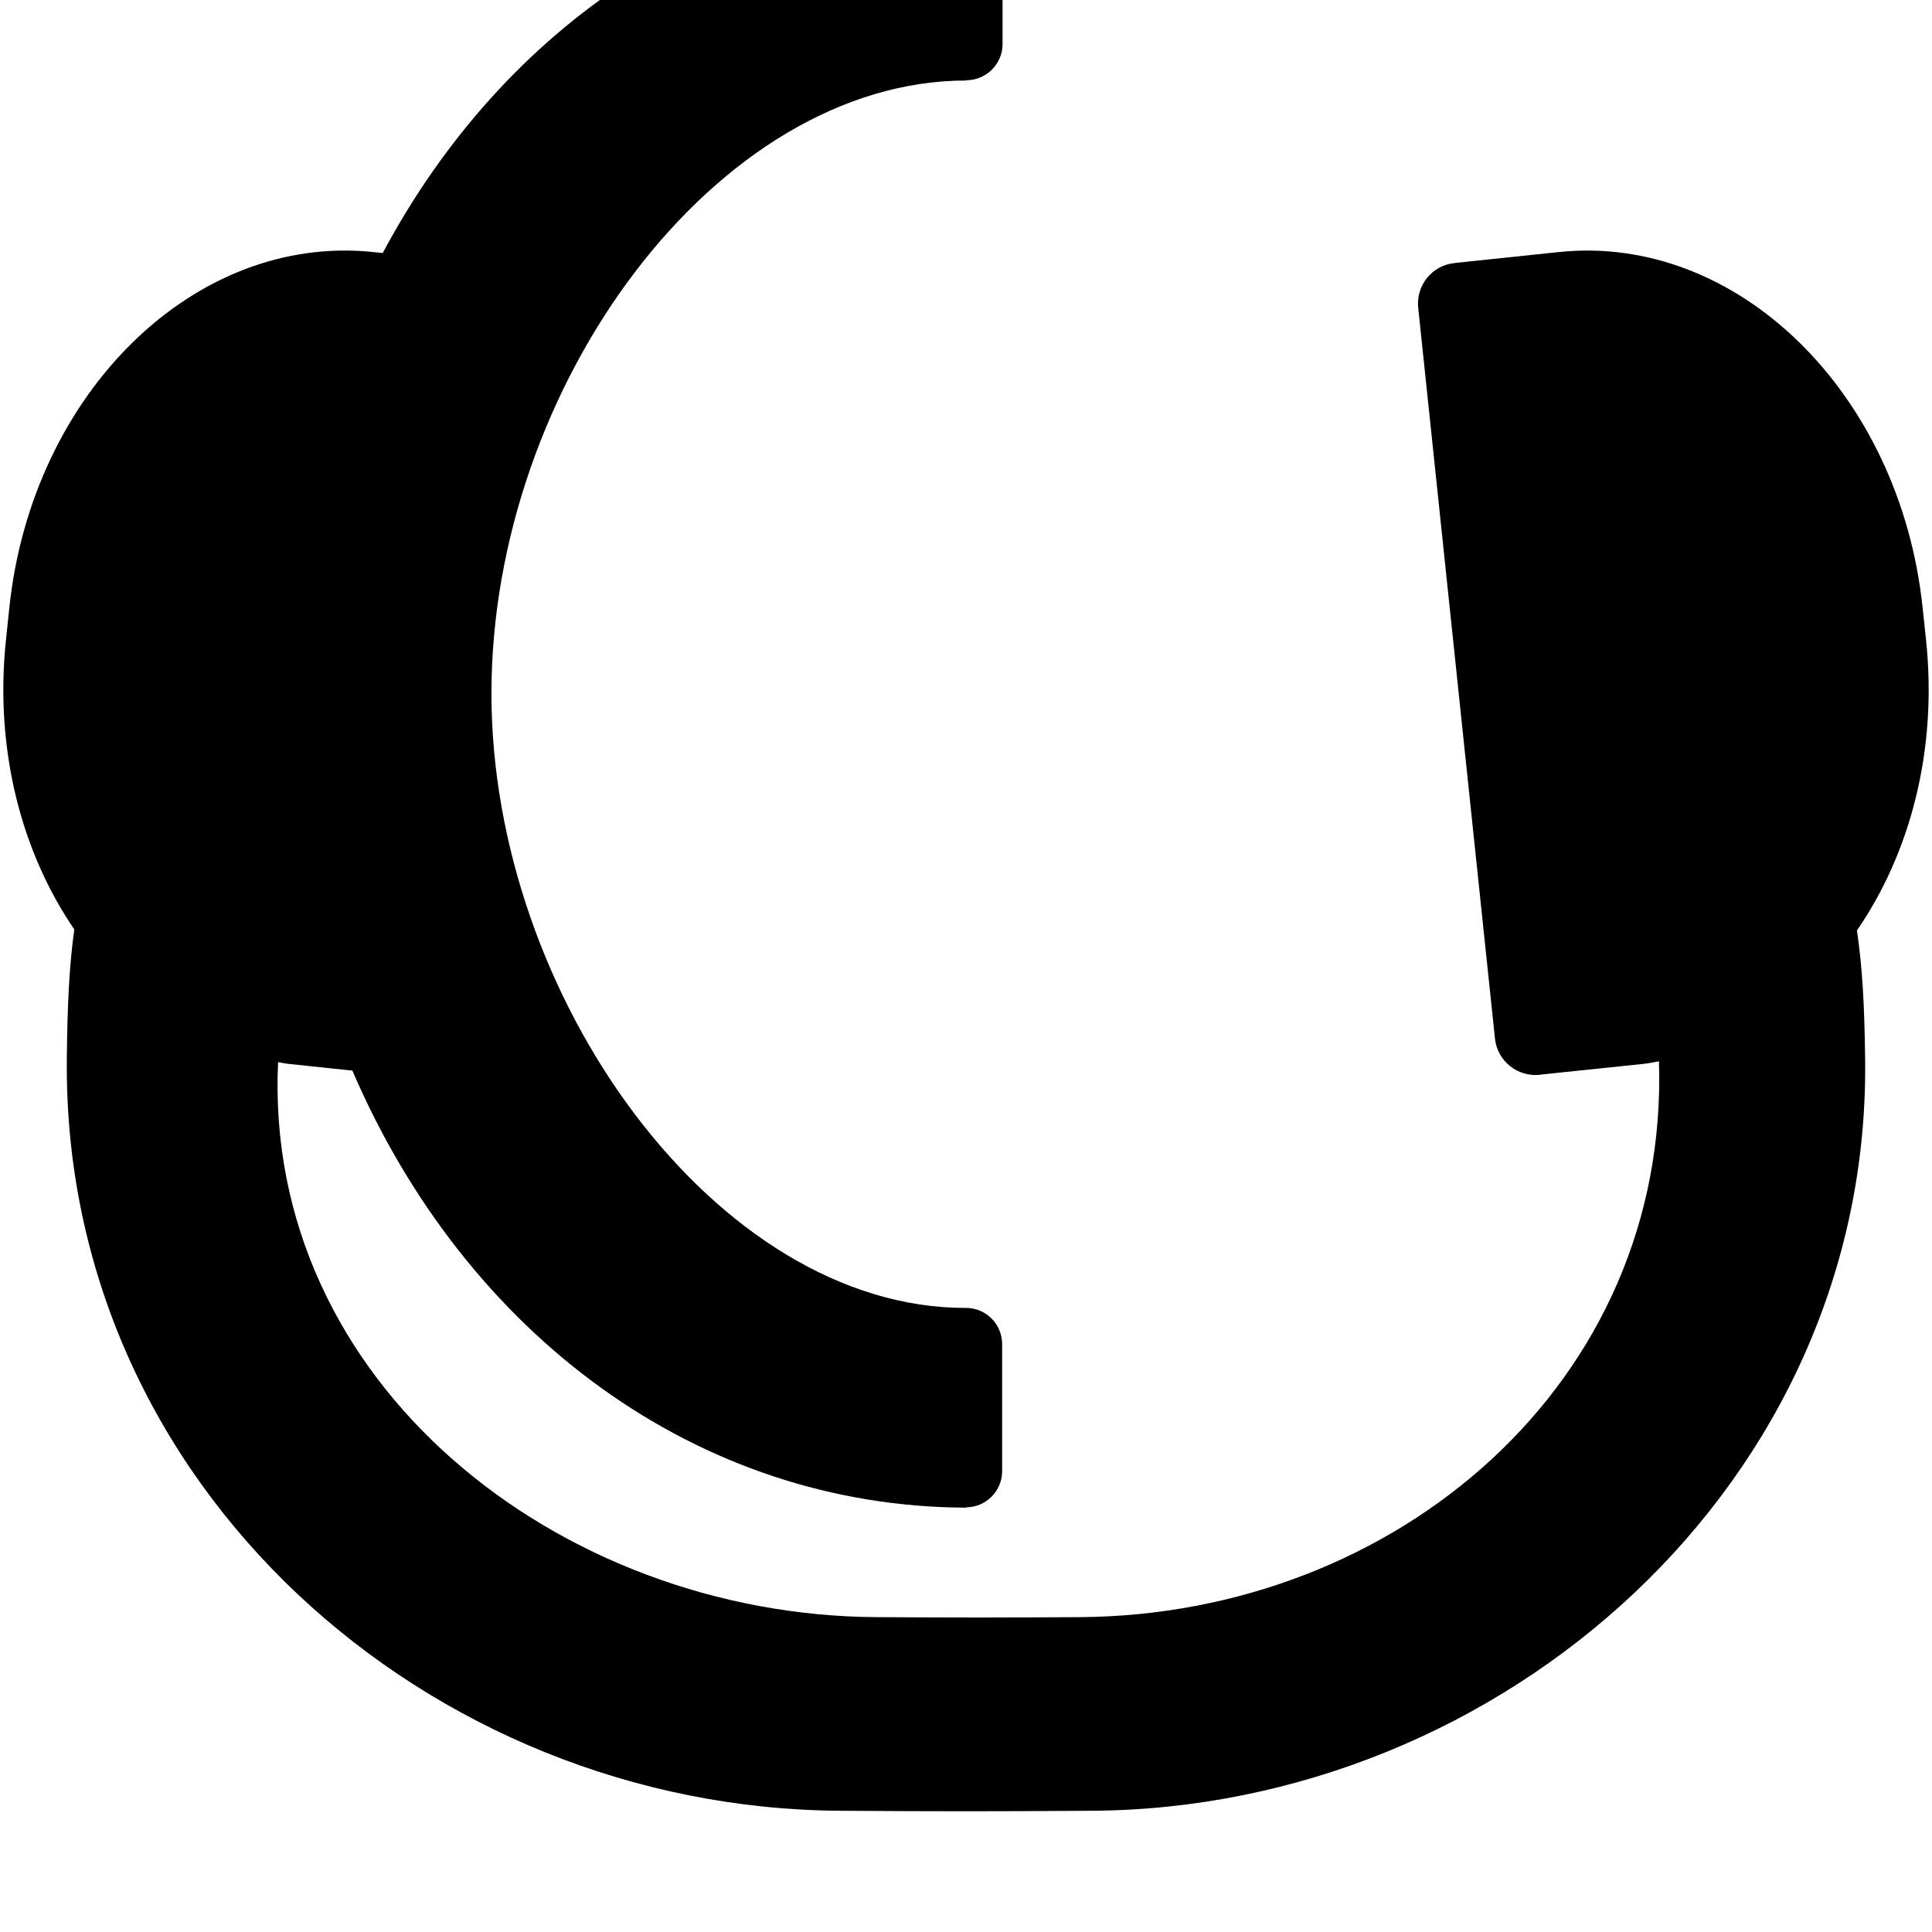
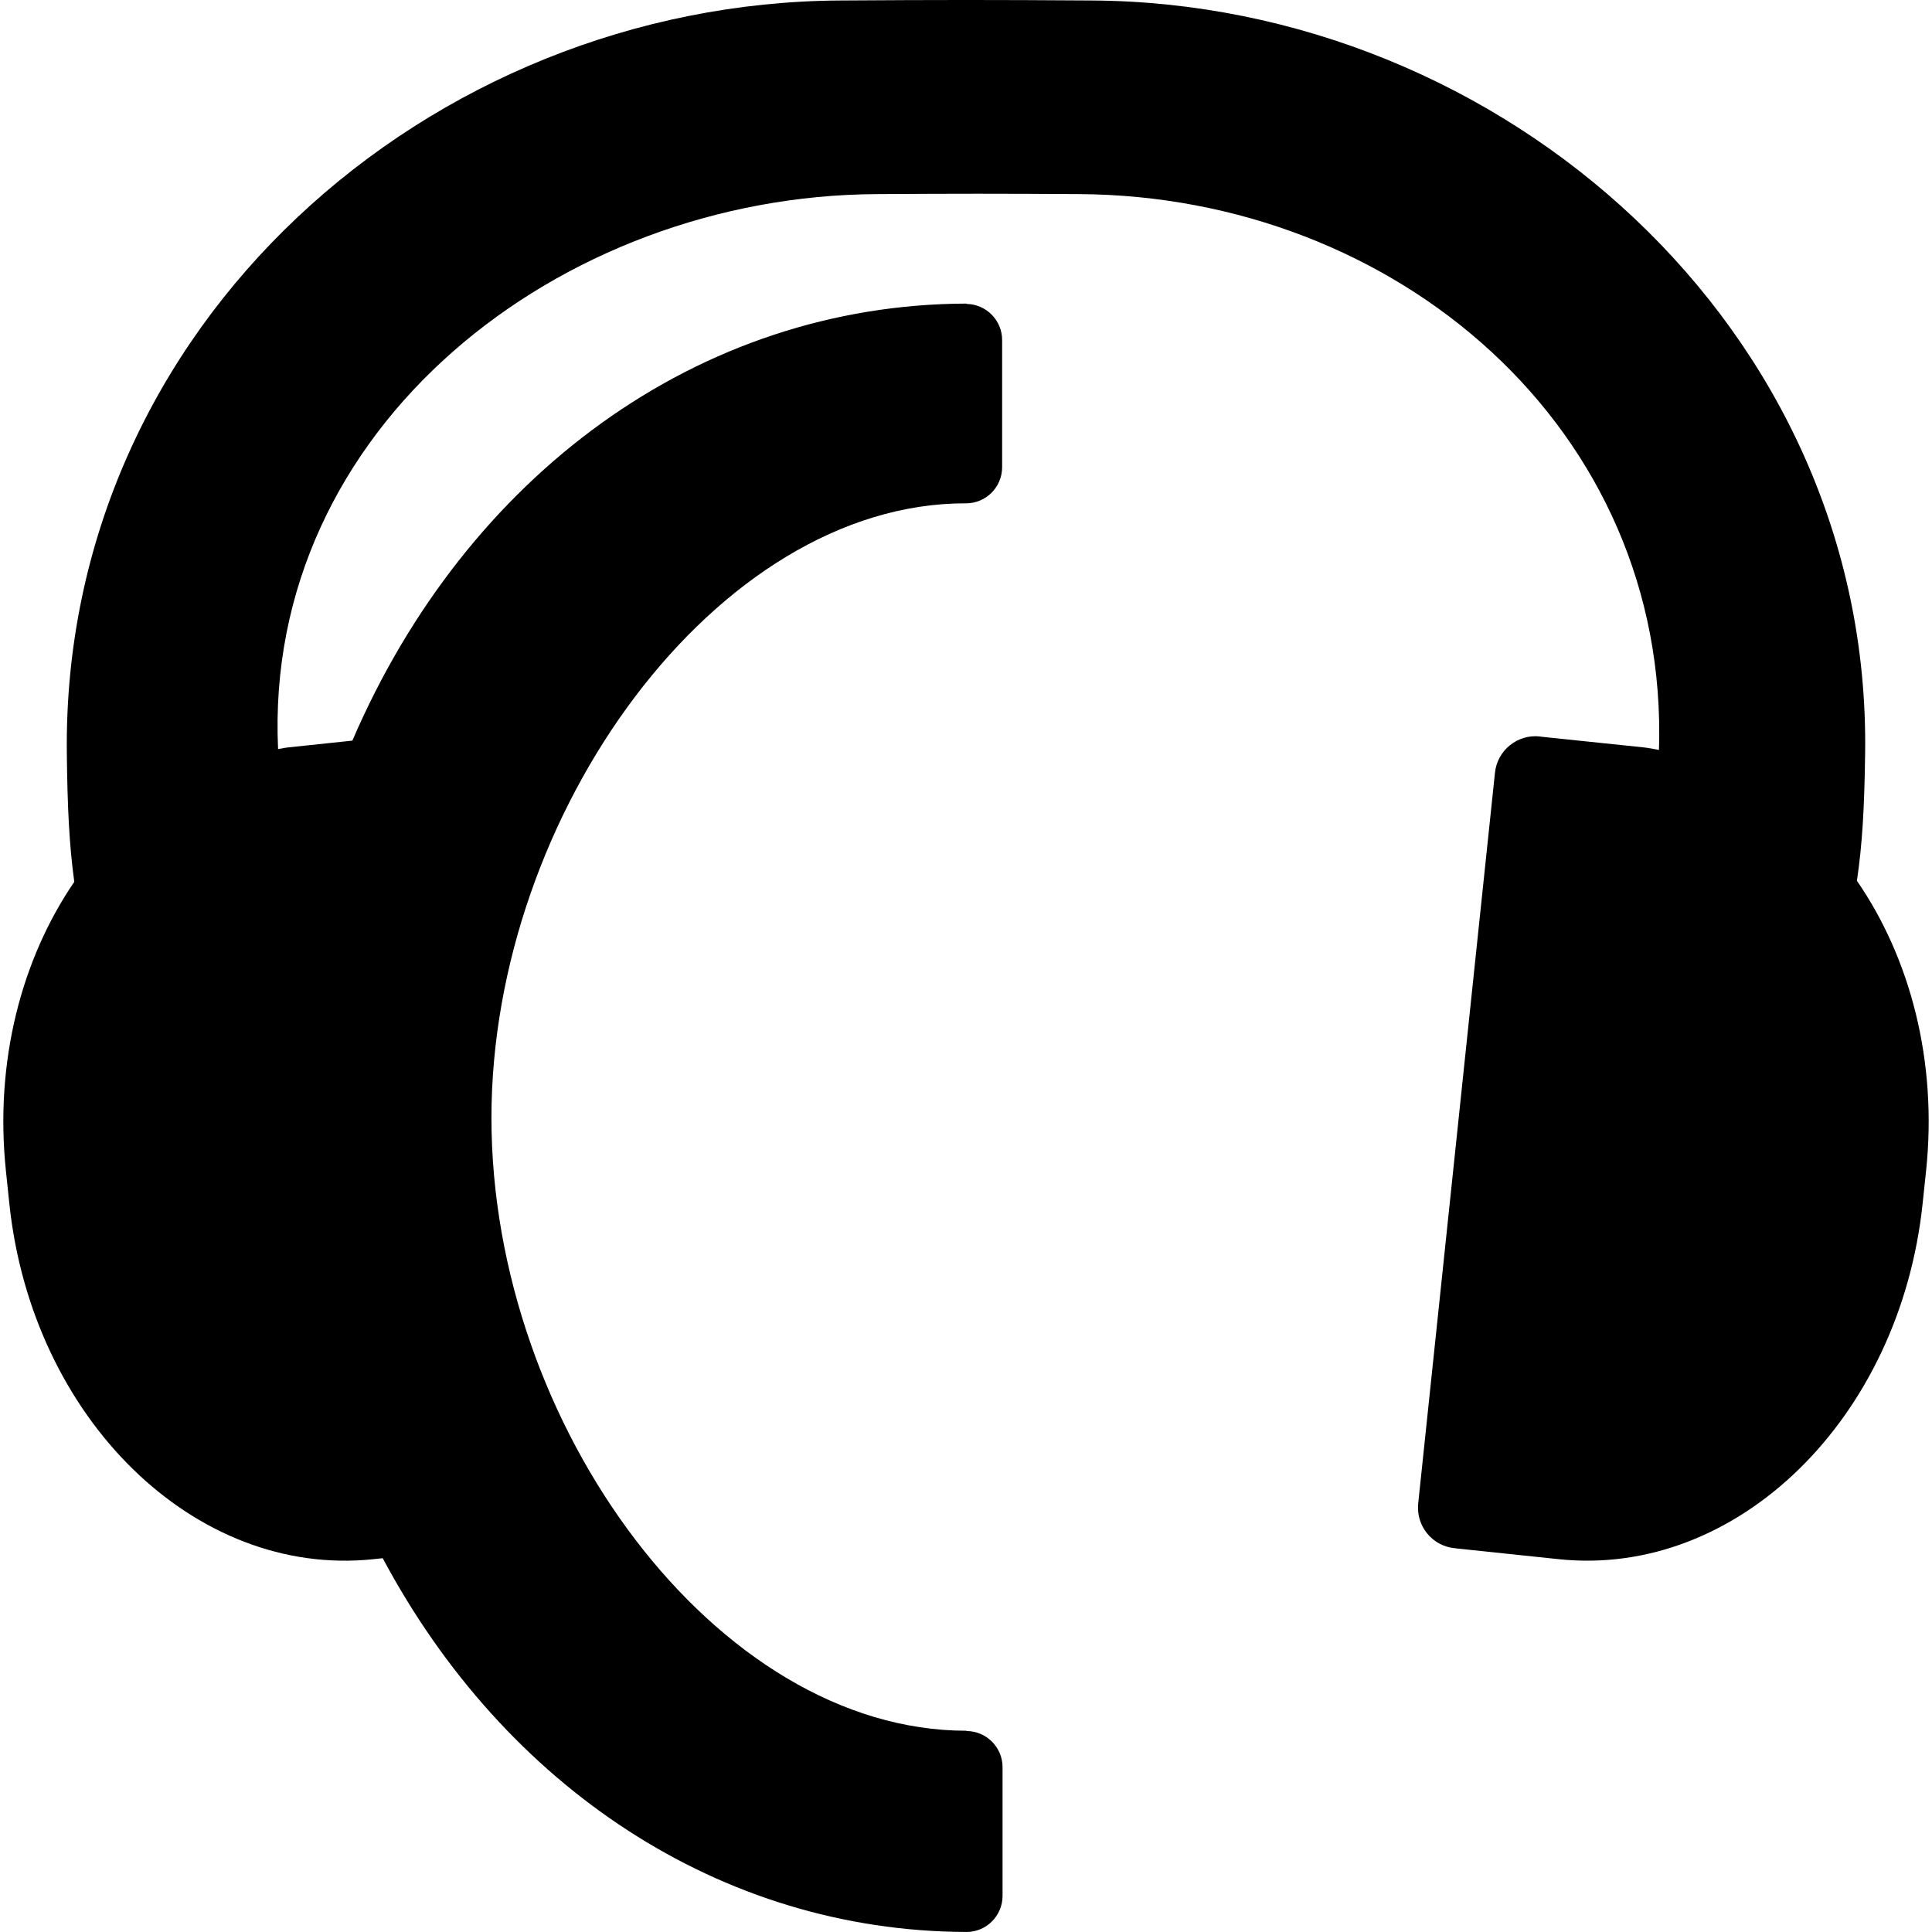
<svg xmlns="http://www.w3.org/2000/svg" viewBox="0 0 1024 1024" role="img" aria-labelledby="traxsource-title">
-   <path fill="currentColor" d="M984.207 493.158c2.867 19.487 3.963 38.574 4.352 67.707 3.092 224.788-192.195 397.629-409.948 398.879-53.289 0.348-79.944 0.348-133.253 0-217.825-1.249-412.498-171.96-409.938-398.879 0.307-28.539 1.26-48.64 3.953-68.26-27.945-40.858-42.322-95.273-36.229-153.262l1.802-17.234c11.971-114.033 98.355-198.461 192.891-188.518l5.018 0.532c64.543-121.037 178.739-197.612 309.053-198.103v-0.02h0.297c10.588 0 19.169 8.571 19.169 19.18v68.188c0 10.557-8.581 19.108-19.118 19.159v0.143c-132.424 0-251.781 161.925-251.781 324.874 0 161.044 119.357 325.693 251.249 325.693v-0.02h0.266c10.588 0 19.159 8.571 19.159 19.19v67.348c0 10.486-8.438 19.005-18.893 19.159v0.174c-142.131-0.379-265.124-91.259-325.489-231.639l-34.161-3.604c-1.772-0.195-3.471-0.625-5.222-0.881-7.885 170.312 149.033 293.222 317.164 294.154 42.998 0.266 64.481 0.266 107.479 0 167.936-0.932 312.678-124.211 307.261-294.595-2.642 0.43-5.212 1.044-7.895 1.321l-54.733 5.704c-0.174 0.031-0.338 0.082-0.522 0.123-11.878 1.249-22.538-7.352-23.777-19.231l-40.684-387.277c-1.249-11.868 7.352-22.528 19.231-23.736 0.205-0.031 0.348 0.02 0.543 0v-0.082l54.712-5.745c94.525-9.943 180.89 74.486 192.87 188.529l1.823 17.234c6.124 58.245-8.428 112.876-36.649 153.795z" />
+   <path fill="currentColor" d="M984.207 466.842c2.867-19.487 3.963-38.574 4.352-67.707 3.092-224.788-192.195-397.629-409.948-398.879-53.289-0.348-79.944-0.348-133.253 0-217.825 1.249-412.498 171.96-409.938 398.879 0.307 28.539 1.26 48.64 3.953 68.26-27.945 40.858-42.322 95.273-36.229 153.262l1.802 17.234c11.971 114.033 98.355 198.461 192.891 188.518l5.018-0.532c64.543 121.037 178.739 197.612 309.053 198.103v0.020h0.297c10.588 0 19.169-8.571 19.169-19.18v-68.188c0-10.557-8.581-19.108-19.118-19.159v-0.143c-132.424 0-251.781-161.925-251.781-324.874 0-161.044 119.357-325.693 251.249-325.693v0.020h0.266c10.588 0 19.159-8.571 19.159-19.19v-67.348c0-10.486-8.438-19.005-18.893-19.159v-0.174c-142.131 0.379-265.124 91.259-325.489 231.639l-34.161 3.604c-1.772 0.195-3.471 0.625-5.222 0.881-7.885-170.312 149.033-293.222 317.164-294.154 42.998-0.266 64.481-0.266 107.479 0 167.936 0.932 312.678 124.211 307.261 294.595-2.642-0.43-5.212-1.044-7.895-1.321l-54.733-5.704c-0.174-0.031-0.338-0.082-0.522-0.123-11.878-1.249-22.538 7.352-23.777 19.231l-40.684 387.277c-1.249 11.868 7.352 22.528 19.231 23.736 0.205 0.031 0.348-0.020 0.543 0v0.082l54.712 5.745c94.525 9.943 180.89-74.486 192.87-188.529l1.823-17.234c6.124-58.245-8.428-112.876-36.649-153.795z" />
</svg>
